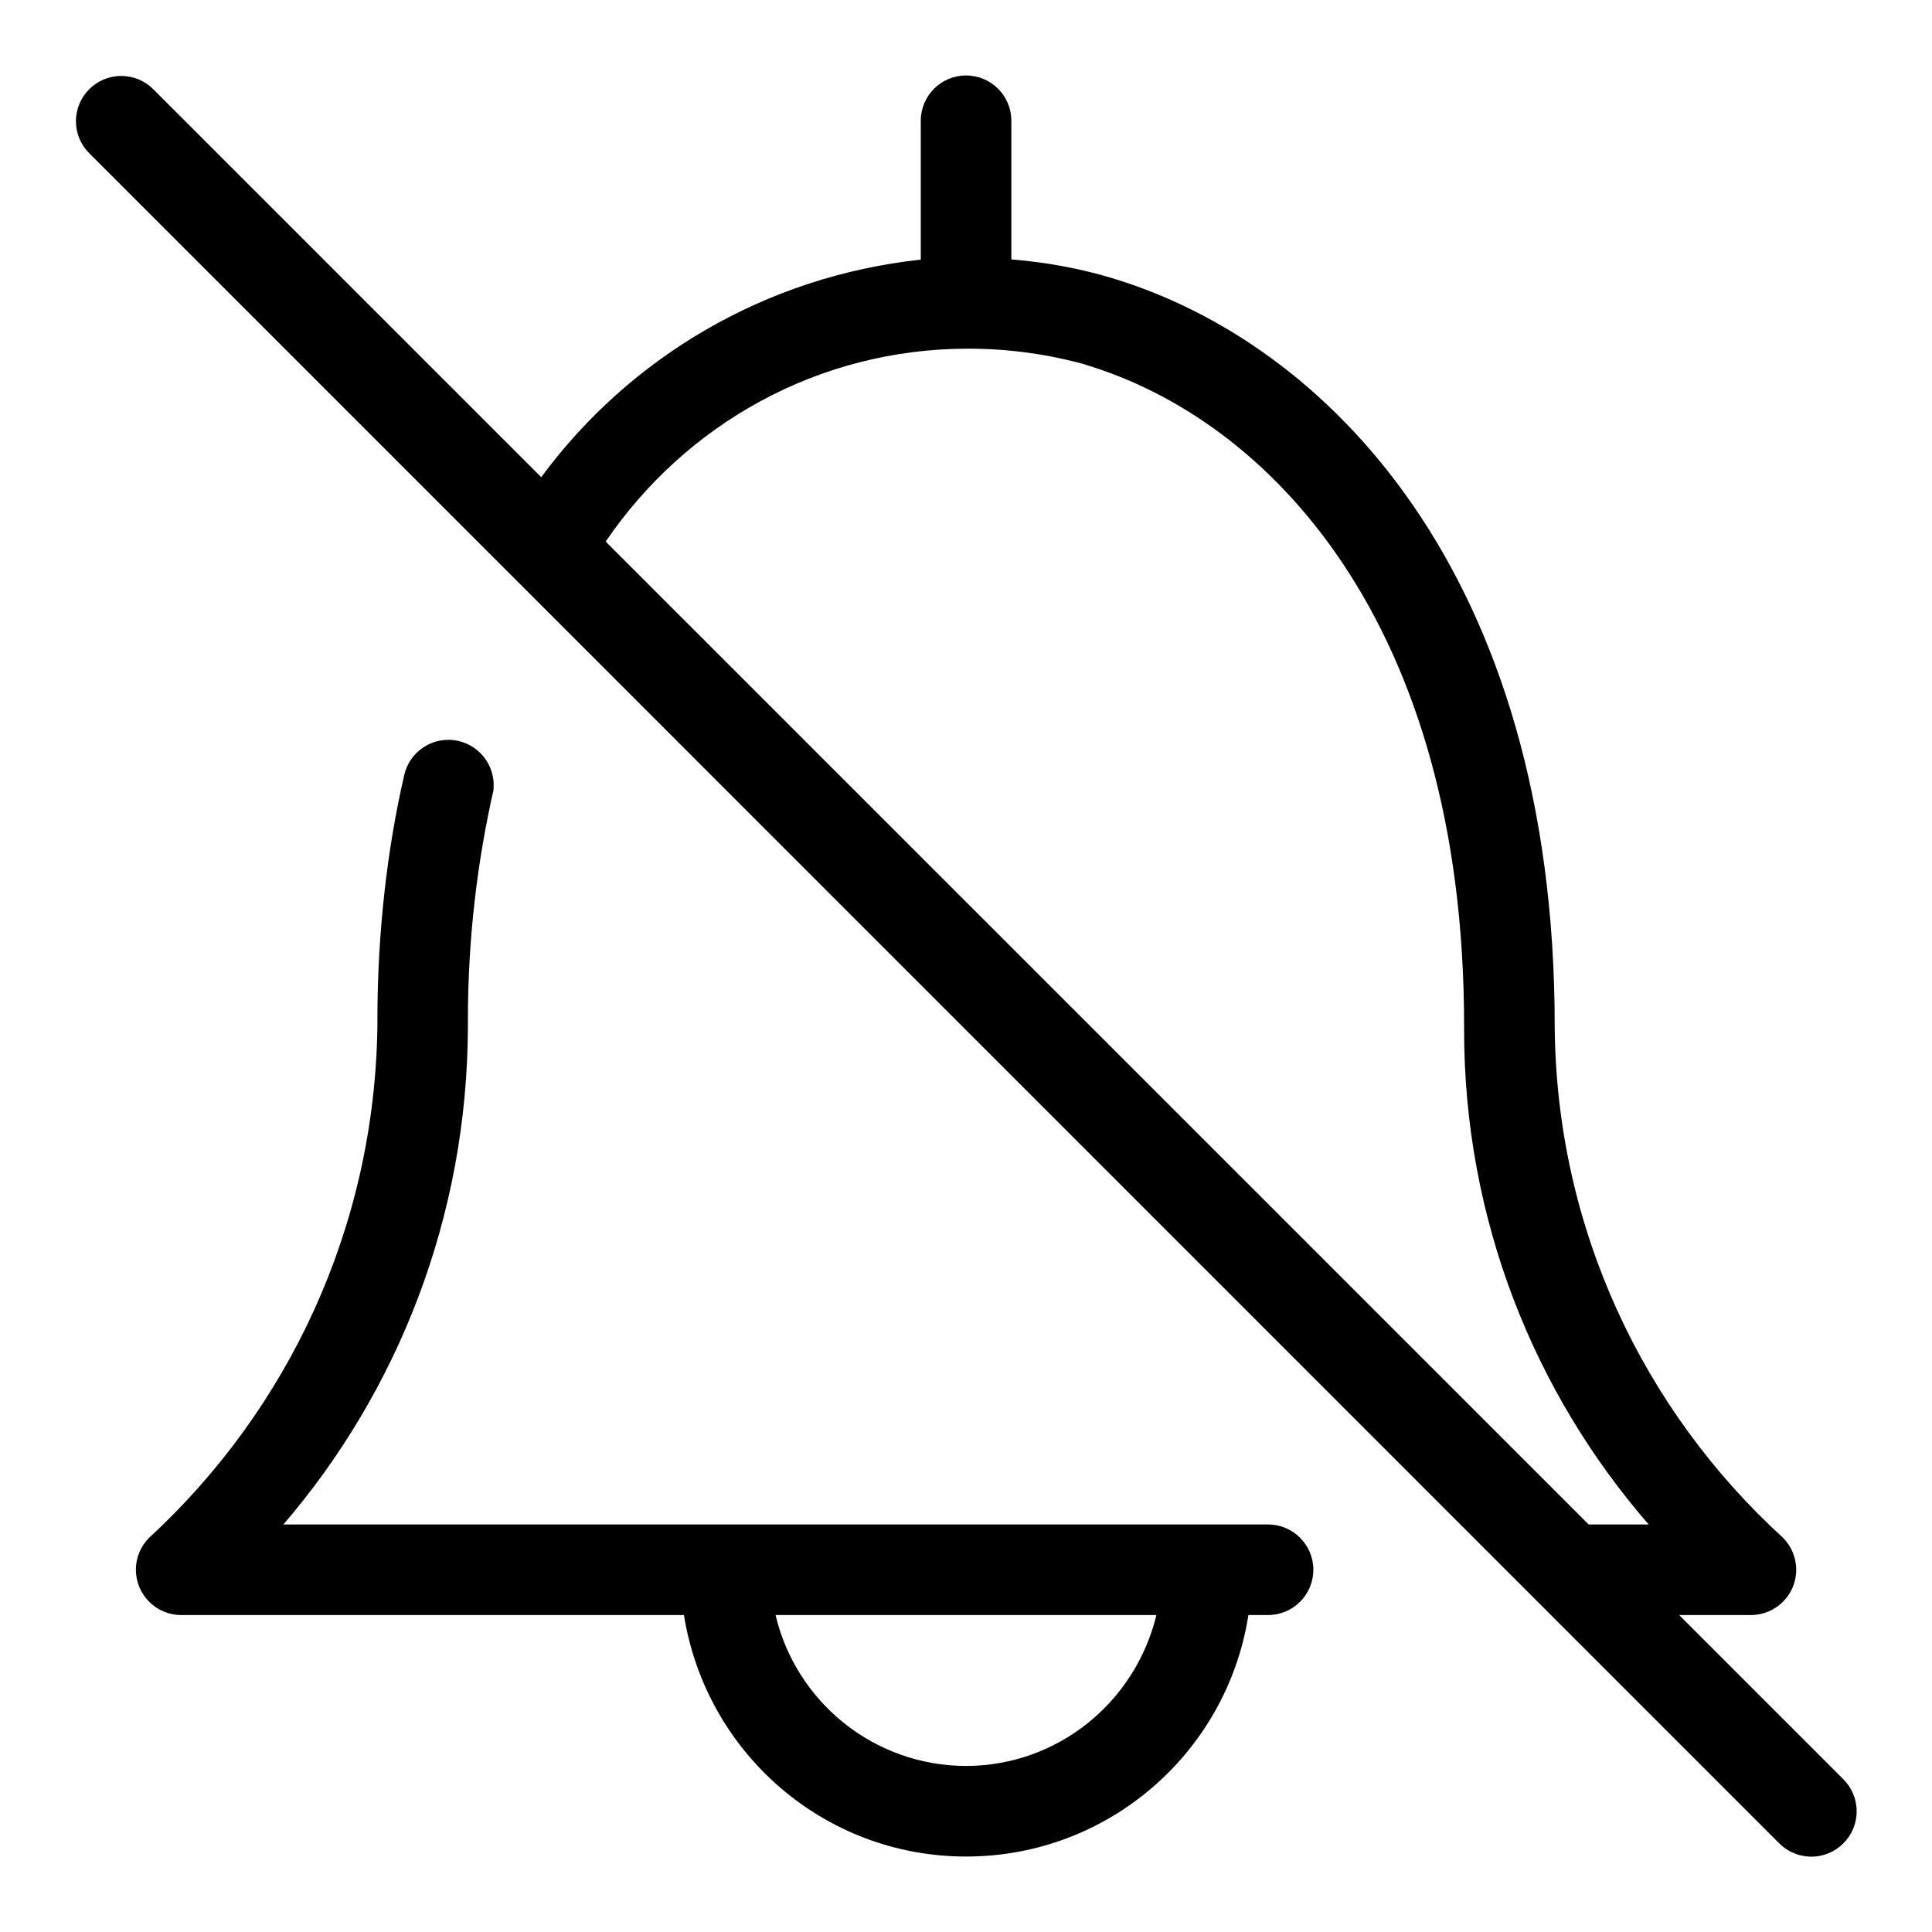
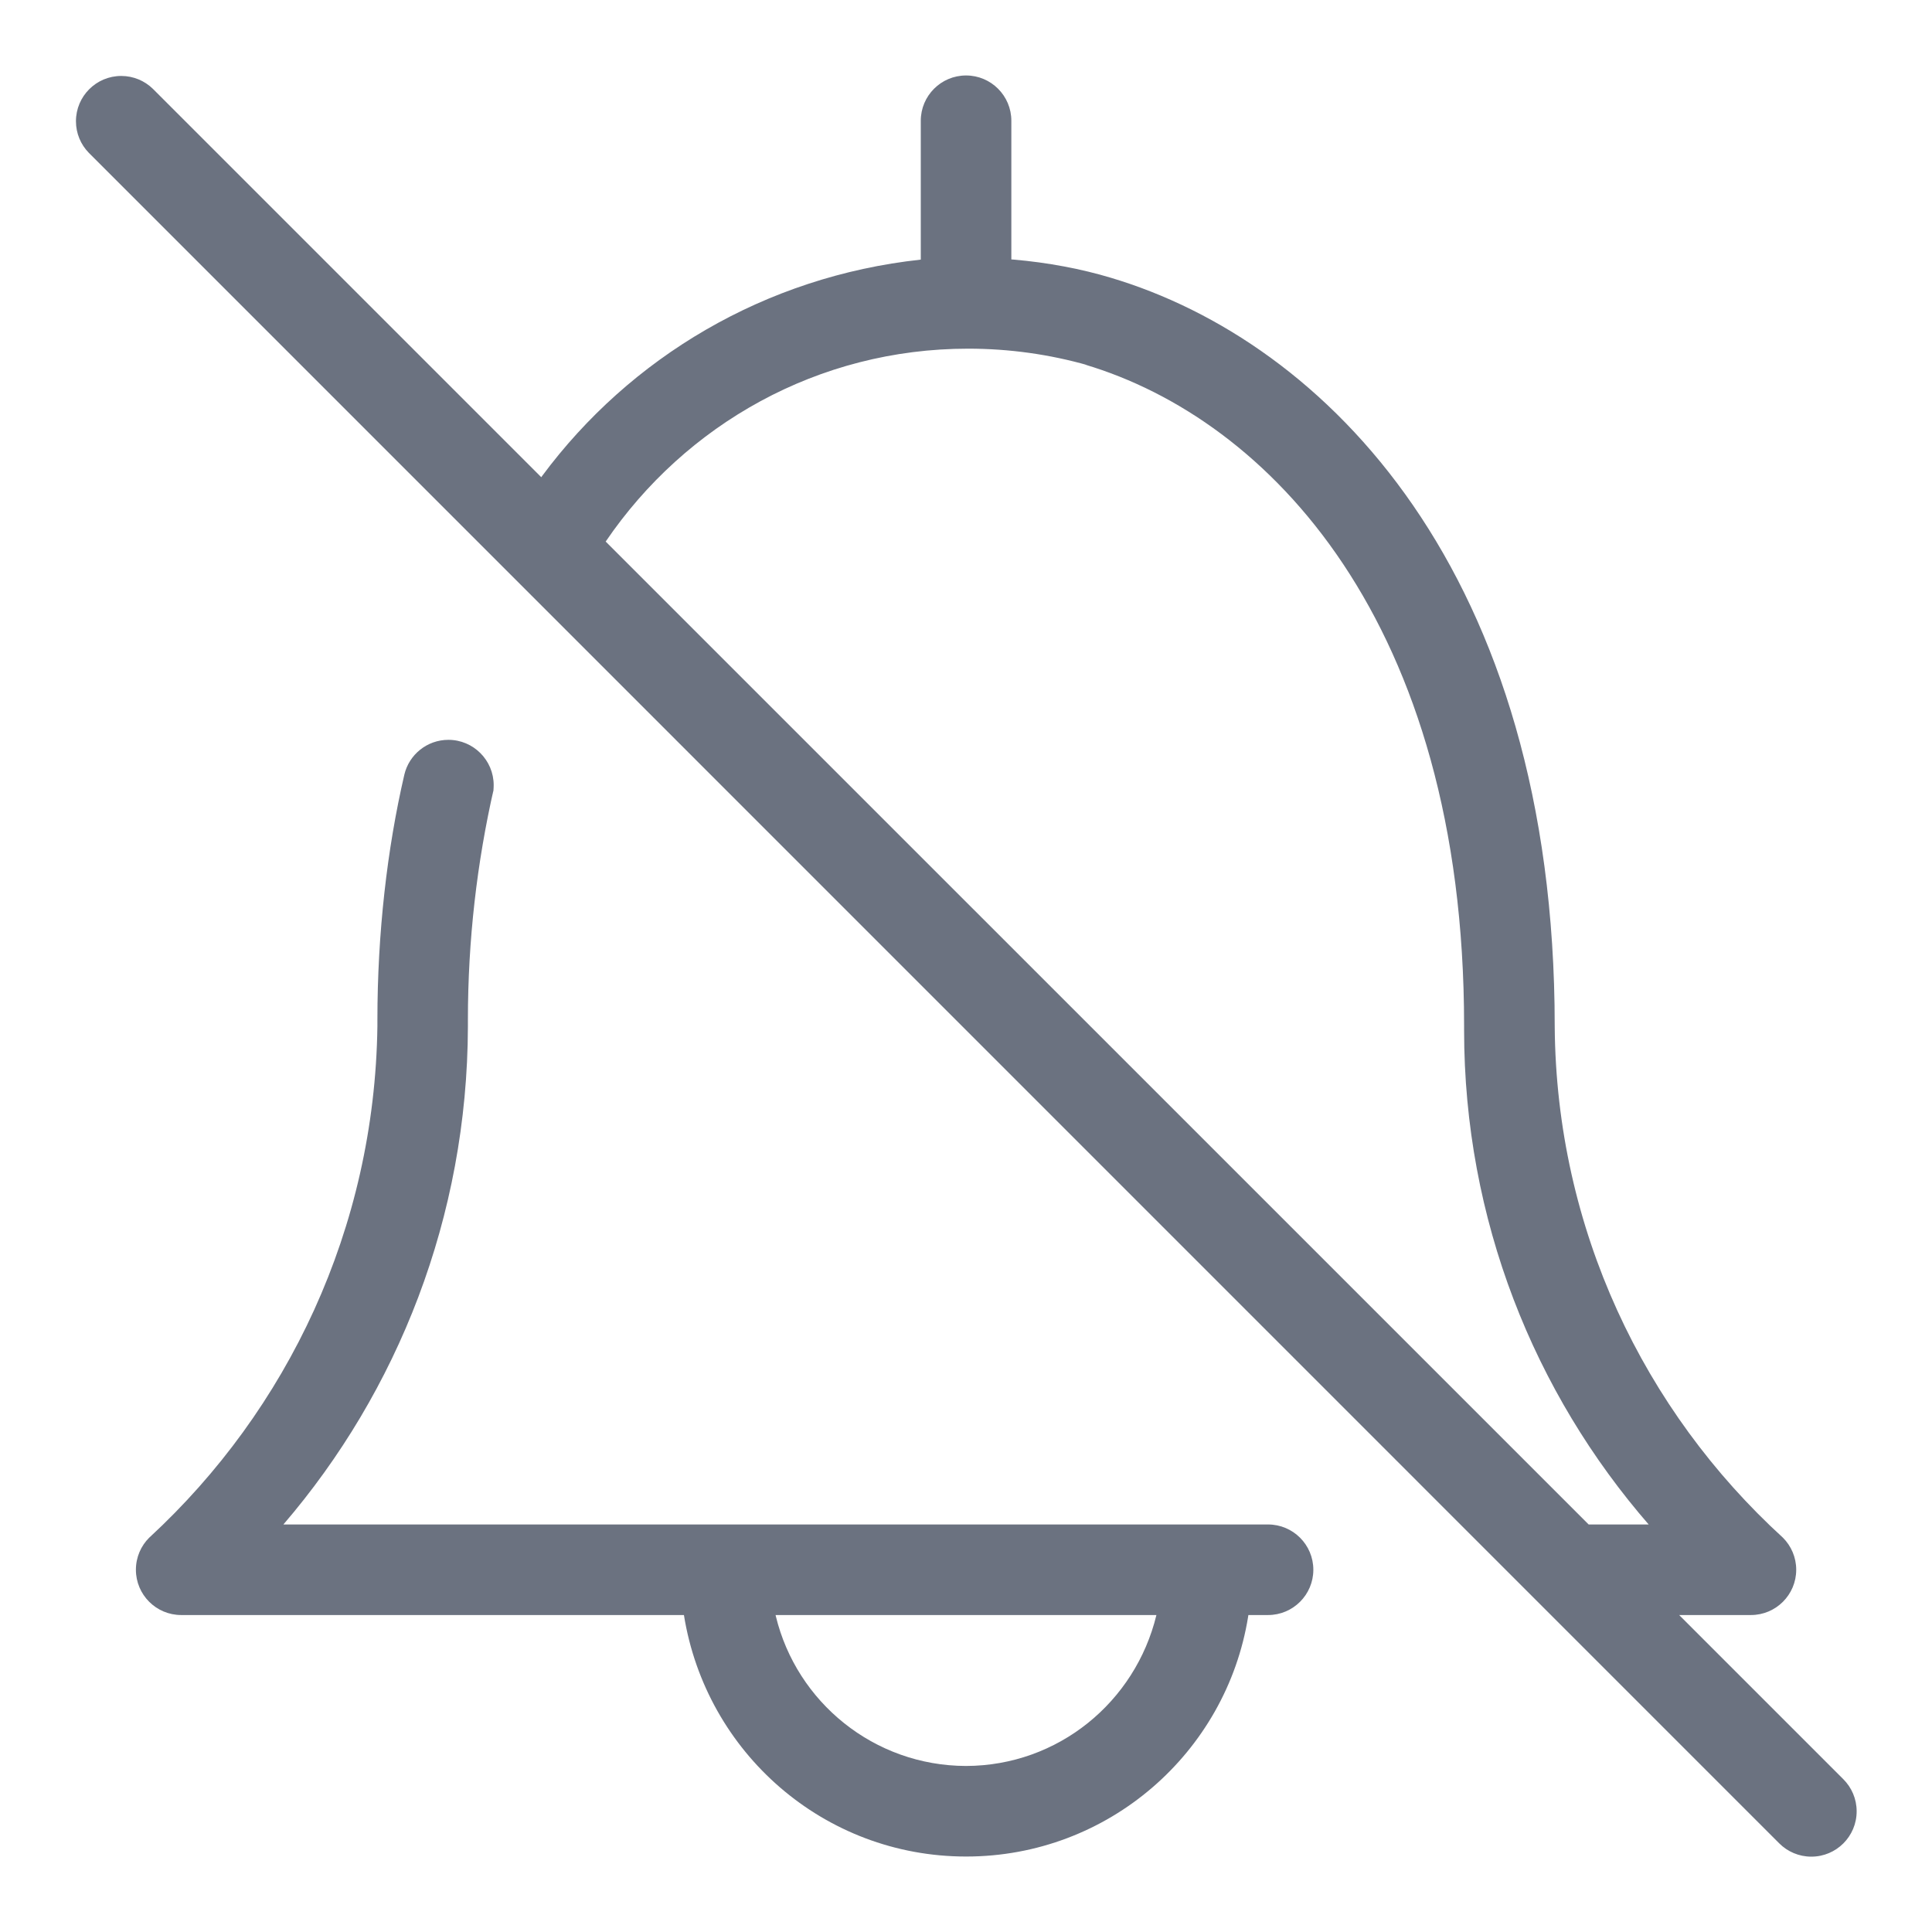
<svg xmlns="http://www.w3.org/2000/svg" fill="#000000" width="800px" height="800px" viewBox="0 0 32 32" version="1.1">
-   <path d="M21 25.25h-16.306c1.893-2.205 3.048-5.092 3.056-8.248v-0.002c-0-0.033-0-0.071-0-0.11 0-1.317 0.149-2.6 0.43-3.832l-0.022 0.115c0.012-0.050 0.019-0.108 0.019-0.168 0-0.414-0.336-0.751-0.75-0.751-0.355 0-0.652 0.246-0.73 0.577l-0.001 0.005c-0.283 1.219-0.445 2.618-0.445 4.055 0 0.038 0 0.076 0 0.114l-0-0.006c-0.046 3.349-1.489 6.353-3.771 8.462l-0.008 0.007c-0.137 0.136-0.221 0.324-0.221 0.532 0 0.414 0.336 0.75 0.75 0.75 0 0 0.001 0 0.001 0h8.326c0.366 2.28 2.319 4 4.674 4s4.308-1.72 4.671-3.973l0.004-0.027h0.326c0.414 0 0.75-0.336 0.75-0.75s-0.336-0.75-0.75-0.75v0zM16 29.25c-1.526-0.004-2.804-1.058-3.149-2.478l-0.005-0.022h6.308c-0.35 1.442-1.628 2.496-3.154 2.5h-0zM30.531 29.469l-2.719-2.719h1.188c0 0 0 0 0.001 0 0.414 0 0.75-0.336 0.75-0.75 0-0.207-0.084-0.394-0.219-0.53v0c-2.306-2.105-3.755-5.116-3.781-8.466l-0-0.005c0-7.527-3.799-11.341-7.354-12.399-0.478-0.144-1.038-0.252-1.615-0.301l-0.031-0.002v-2.297c0-0.414-0.336-0.75-0.75-0.75s-0.75 0.336-0.75 0.75v0 2.3c-2.588 0.281-4.817 1.625-6.269 3.58l-0.017 0.024-6.434-6.434c-0.135-0.131-0.32-0.212-0.523-0.212-0.414 0-0.75 0.336-0.75 0.75 0 0.203 0.081 0.388 0.213 0.523l27.999 28.001c0.136 0.136 0.324 0.22 0.531 0.22 0.415 0 0.751-0.336 0.751-0.751 0-0.207-0.084-0.395-0.22-0.531v0zM17.968 6.038c3.036 0.904 6.282 4.259 6.282 10.951-0 0.021-0 0.047-0 0.072 0 3.139 1.158 6.009 3.070 8.204l-0.013-0.015h-0.994l-16.281-16.28c1.319-1.939 3.515-3.195 6.004-3.195 0.688 0 1.353 0.096 1.984 0.275l-0.051-0.012z" />
+   <path style="fill:#6b7280;" d="M21 25.25h-16.306c1.893-2.205 3.048-5.092 3.056-8.248v-0.002c-0-0.033-0-0.071-0-0.11 0-1.317 0.149-2.6 0.43-3.832l-0.022 0.115c0.012-0.050 0.019-0.108 0.019-0.168 0-0.414-0.336-0.751-0.75-0.751-0.355 0-0.652 0.246-0.73 0.577l-0.001 0.005c-0.283 1.219-0.445 2.618-0.445 4.055 0 0.038 0 0.076 0 0.114l-0-0.006c-0.046 3.349-1.489 6.353-3.771 8.462l-0.008 0.007c-0.137 0.136-0.221 0.324-0.221 0.532 0 0.414 0.336 0.75 0.75 0.75 0 0 0.001 0 0.001 0h8.326c0.366 2.28 2.319 4 4.674 4s4.308-1.72 4.671-3.973l0.004-0.027h0.326c0.414 0 0.75-0.336 0.75-0.75s-0.336-0.75-0.75-0.75v0zM16 29.25c-1.526-0.004-2.804-1.058-3.149-2.478l-0.005-0.022h6.308c-0.35 1.442-1.628 2.496-3.154 2.5h-0zM30.531 29.469l-2.719-2.719h1.188c0 0 0 0 0.001 0 0.414 0 0.75-0.336 0.75-0.75 0-0.207-0.084-0.394-0.219-0.53v0c-2.306-2.105-3.755-5.116-3.781-8.466l-0-0.005c0-7.527-3.799-11.341-7.354-12.399-0.478-0.144-1.038-0.252-1.615-0.301l-0.031-0.002v-2.297c0-0.414-0.336-0.75-0.75-0.75s-0.75 0.336-0.75 0.75v0 2.3c-2.588 0.281-4.817 1.625-6.269 3.58l-0.017 0.024-6.434-6.434c-0.135-0.131-0.32-0.212-0.523-0.212-0.414 0-0.75 0.336-0.75 0.75 0 0.203 0.081 0.388 0.213 0.523l27.999 28.001c0.136 0.136 0.324 0.22 0.531 0.22 0.415 0 0.751-0.336 0.751-0.751 0-0.207-0.084-0.395-0.22-0.531v0zM17.968 6.038c3.036 0.904 6.282 4.259 6.282 10.951-0 0.021-0 0.047-0 0.072 0 3.139 1.158 6.009 3.070 8.204l-0.013-0.015h-0.994l-16.281-16.28c1.319-1.939 3.515-3.195 6.004-3.195 0.688 0 1.353 0.096 1.984 0.275l-0.051-0.012z" />
</svg>
